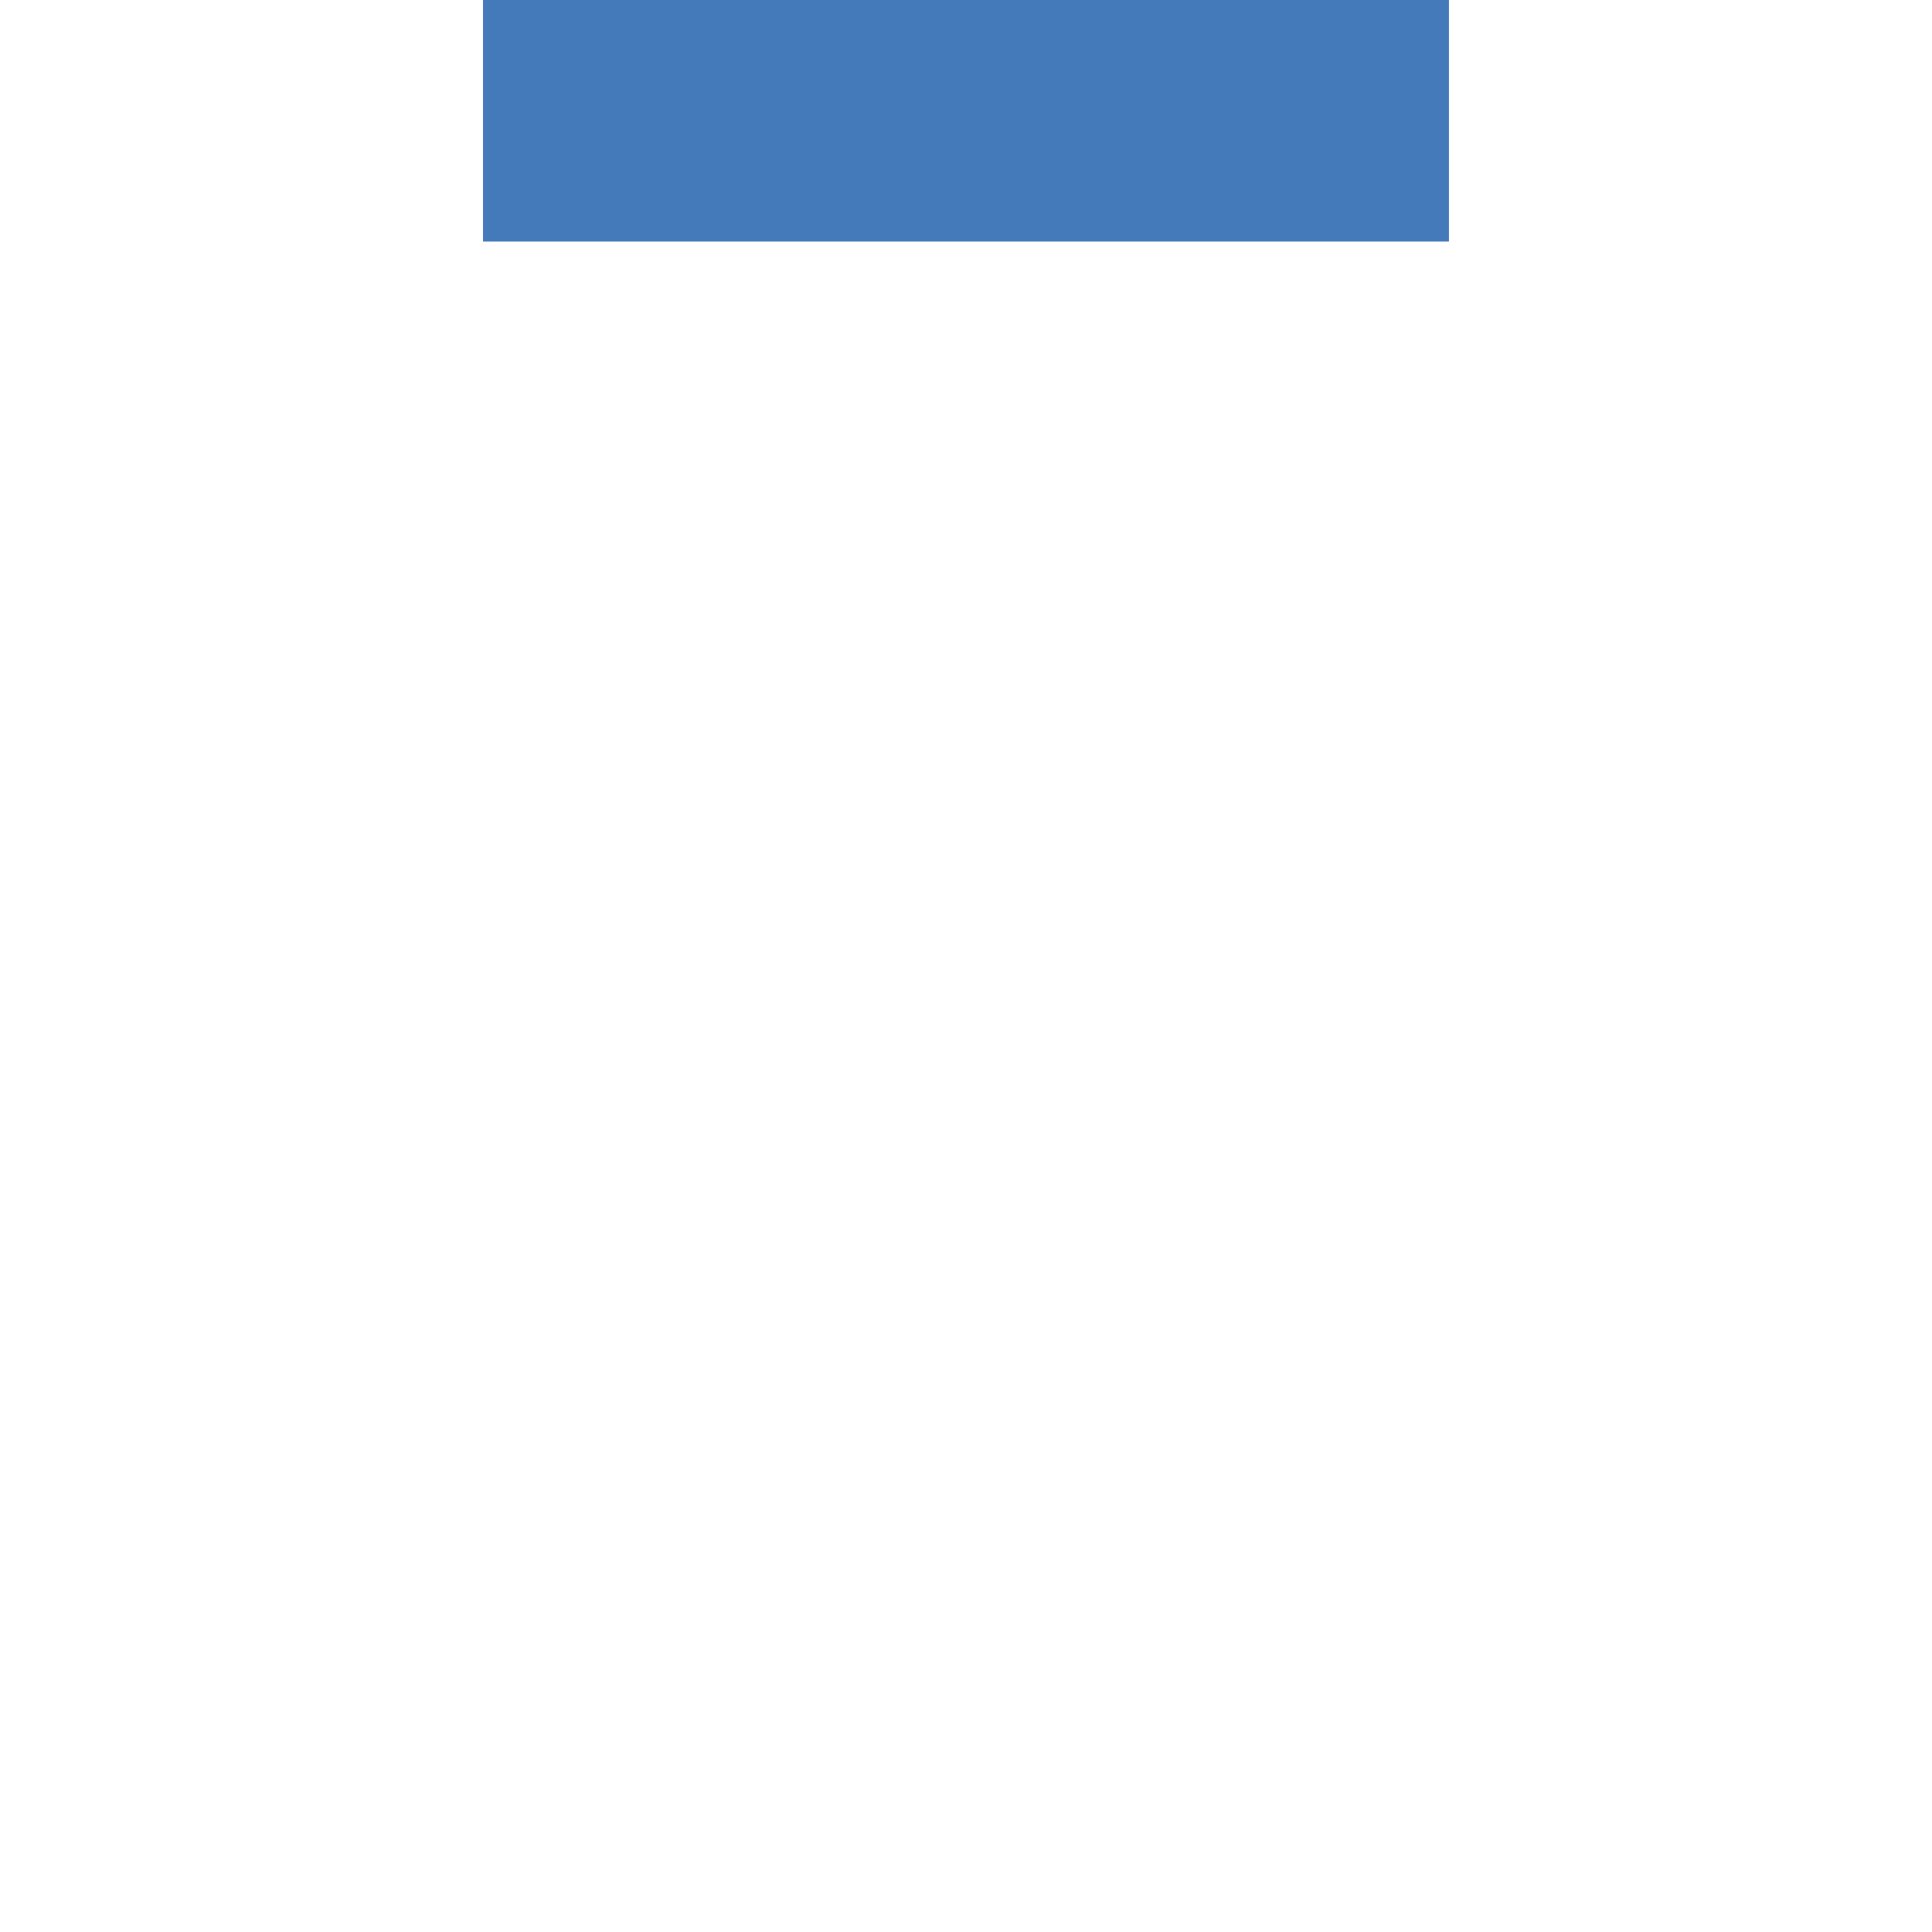
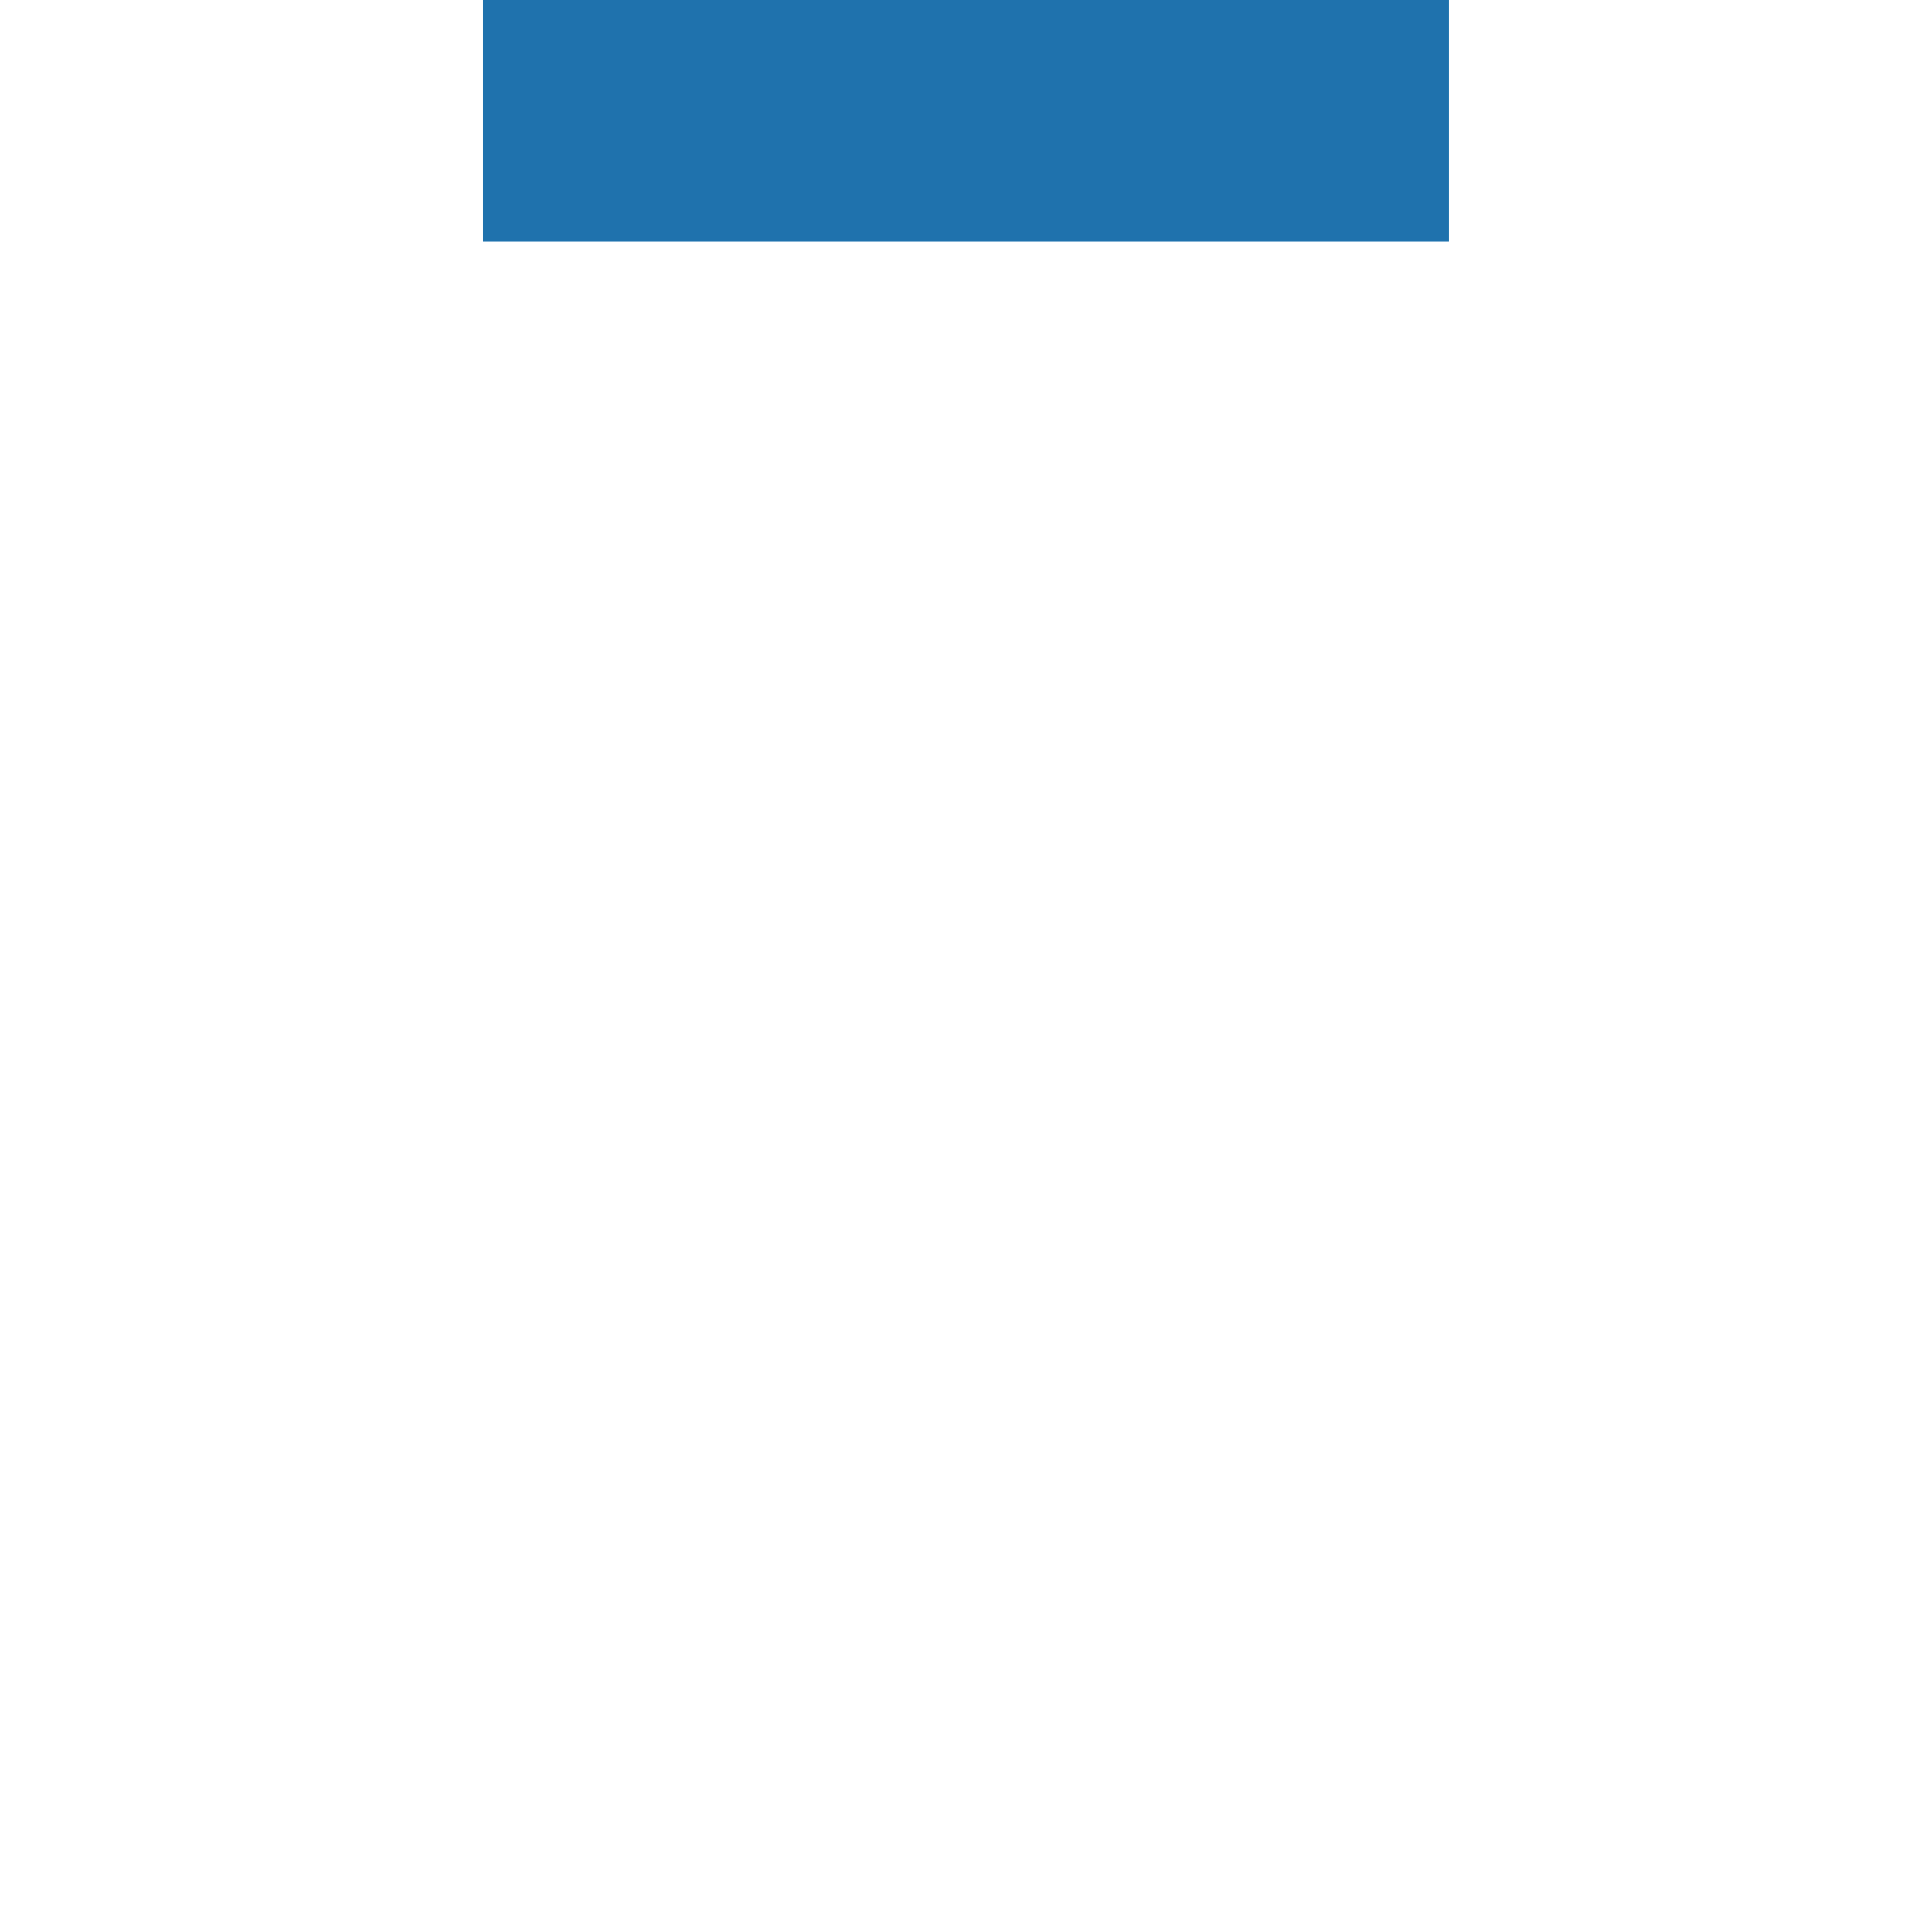
<svg xmlns="http://www.w3.org/2000/svg" xmlns:ns2="http://www.openswatchbook.org/uri/2009/osb" xmlns:xlink="http://www.w3.org/1999/xlink" width="16" height="16" id="svg7355" version="1.1">
  <defs id="defs7357">
    <radialGradient xlink:href="#linearGradient36429" id="radialGradient7461" gradientUnits="userSpaceOnUse" gradientTransform="matrix(1.011539,0,0,0.5758211,-0.3926219,71.83807)" cx="47.429" cy="167.168" fx="47.429" fy="167.168" r="37" />
    <linearGradient id="linearGradient36429">
      <stop id="stop36431" offset="0" style="stop-color:#fdf6e3;stop-opacity:1;" />
      <stop id="stop36433" offset="1" style="stop-color:#fdf6e3;stop-opacity:0;" />
    </linearGradient>
    <radialGradient xlink:href="#linearGradient36471" id="radialGradient7463" gradientUnits="userSpaceOnUse" gradientTransform="matrix(1.189155,0,0,0.5551325,-9.281289,36.12653)" cx="49.067" cy="242.504" fx="49.067" fy="242.504" r="37.007" />
    <linearGradient id="linearGradient36471">
      <stop id="stop36473" offset="0" style="stop-color:#fdf6e3;stop-opacity:1;" />
      <stop id="stop36475" offset="1" style="stop-color:#fdf6e3;stop-opacity:0;" />
    </linearGradient>
    <radialGradient r="37.007" fy="242.504" fx="49.067" cy="242.504" cx="49.067" gradientTransform="matrix(1.189155,0,0,0.1525213,-9.281289,132.5277)" gradientUnits="userSpaceOnUse" id="radialGradient7488" xlink:href="#linearGradient36471" />
    <linearGradient gradientTransform="translate(-183,-151.1315)" xlink:href="#selected_bg_color" id="linearGradient4149" x1="167.066" y1="-12.234" x2="167.066" y2="-11" gradientUnits="userSpaceOnUse" />
    <linearGradient id="selected_bg_color" ns2:paint="solid">
-       <stop style="stop-color:#5294e2;stop-opacity:1;" offset="0" id="stop4147" />
+       <stop style="stop-color:#268bd2;stop-opacity:1;" offset="0" id="stop4147" />
    </linearGradient>
  </defs>
  <g id="layer1" transform="matrix(1.621328,0,0,1.621328,-431.6347,-376.5527)">
    <g style="display:inline" id="g30864" transform="translate(255.223,70.11809)">
      <rect style="display:inline;opacity:1;fill:url(#linearGradient4149);fill-opacity:1;stroke:none" id="rect4147-3" width="4.934" height="1.234" x="-18.401" y="-163.365" rx="0" transform="scale(-1,-1)" />
      <rect style="display:inline;opacity:1;fill:#000000;fill-opacity:0.176;stroke:none" id="rect4147-32" width="4.934" height="1.234" x="-18.401" y="-163.365" rx="0" transform="scale(-1,-1)" />
    </g>
  </g>
</svg>
